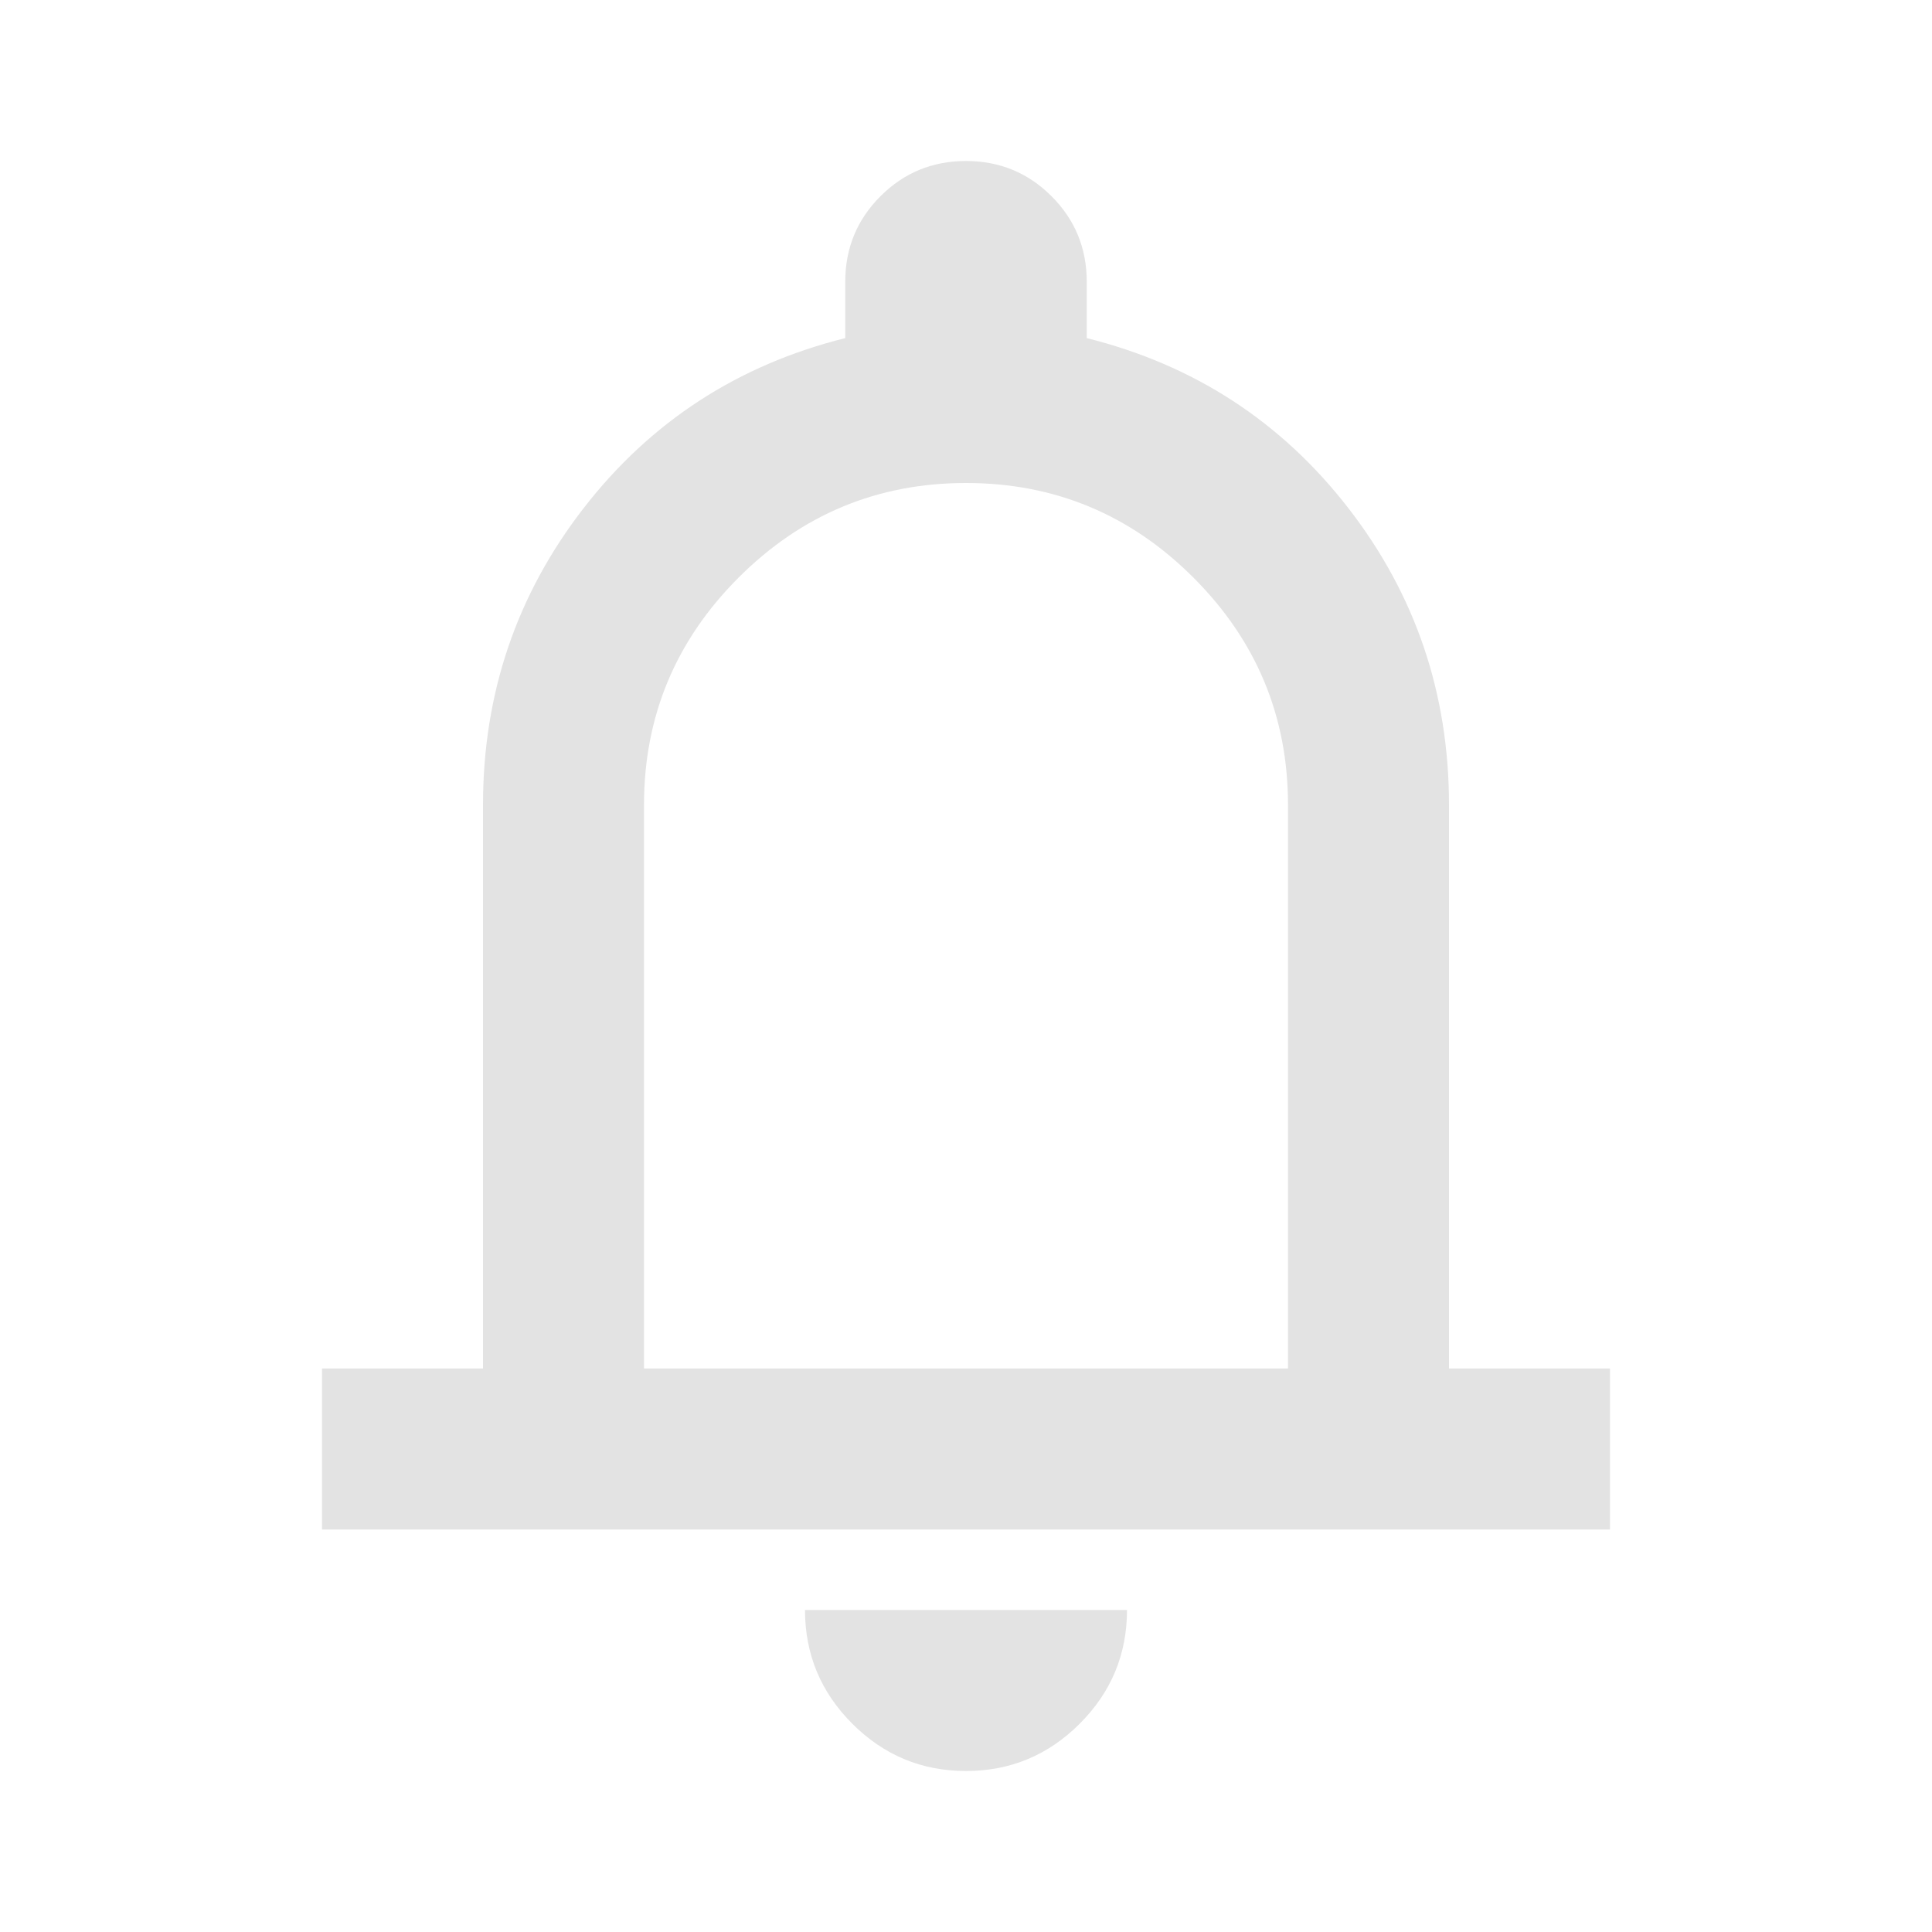
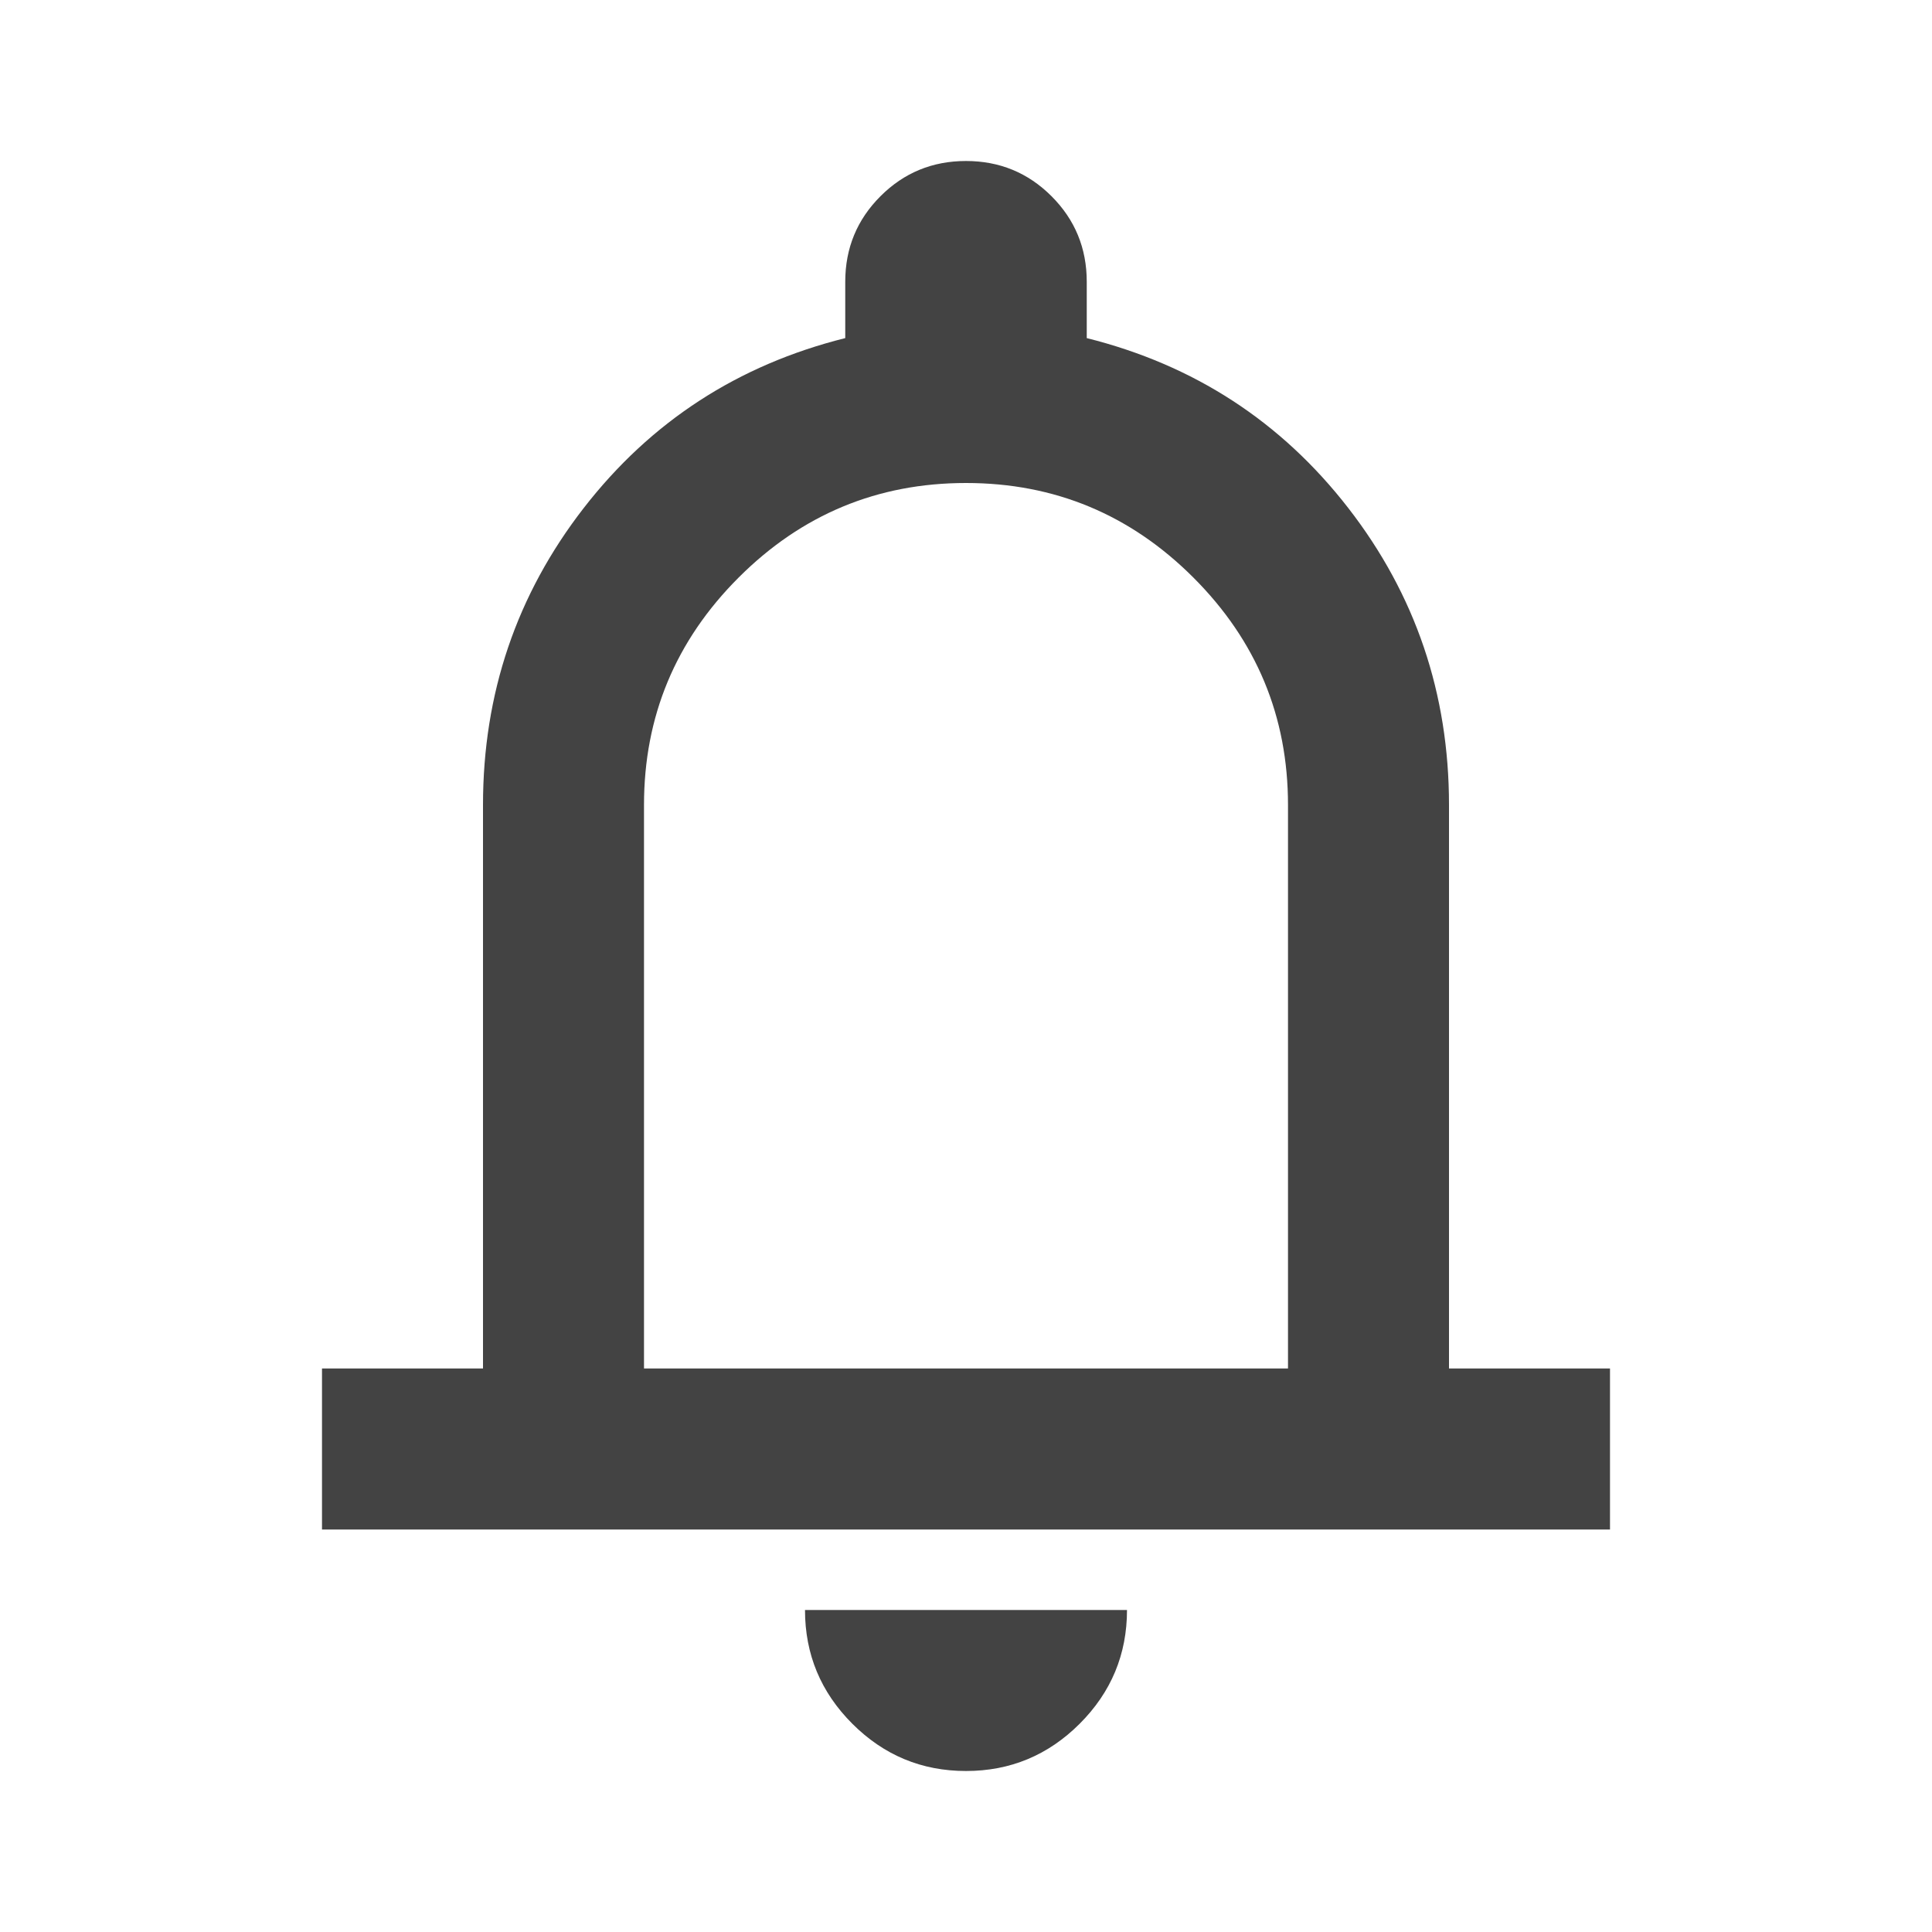
- <svg xmlns="http://www.w3.org/2000/svg" height="24px" viewBox="0 -960 960 960" width="24px" fill="#e3e3e3">
+ <svg xmlns="http://www.w3.org/2000/svg" height="24px" viewBox="0 -960 960 960" width="24px" fill="#434343">
  <path d="M160-200v-80h80v-280q0-83 50-147.5T420-792v-28q0-25 17.5-42.5T480-880q25 0 42.5 17.5T540-820v28q80 20 130 84.5T720-560v280h80v80H160Zm320-300Zm0 420q-33 0-56.5-23.5T400-160h160q0 33-23.5 56.5T480-80ZM320-280h320v-280q0-66-47-113t-113-47q-66 0-113 47t-47 113v280Z" />
</svg>
